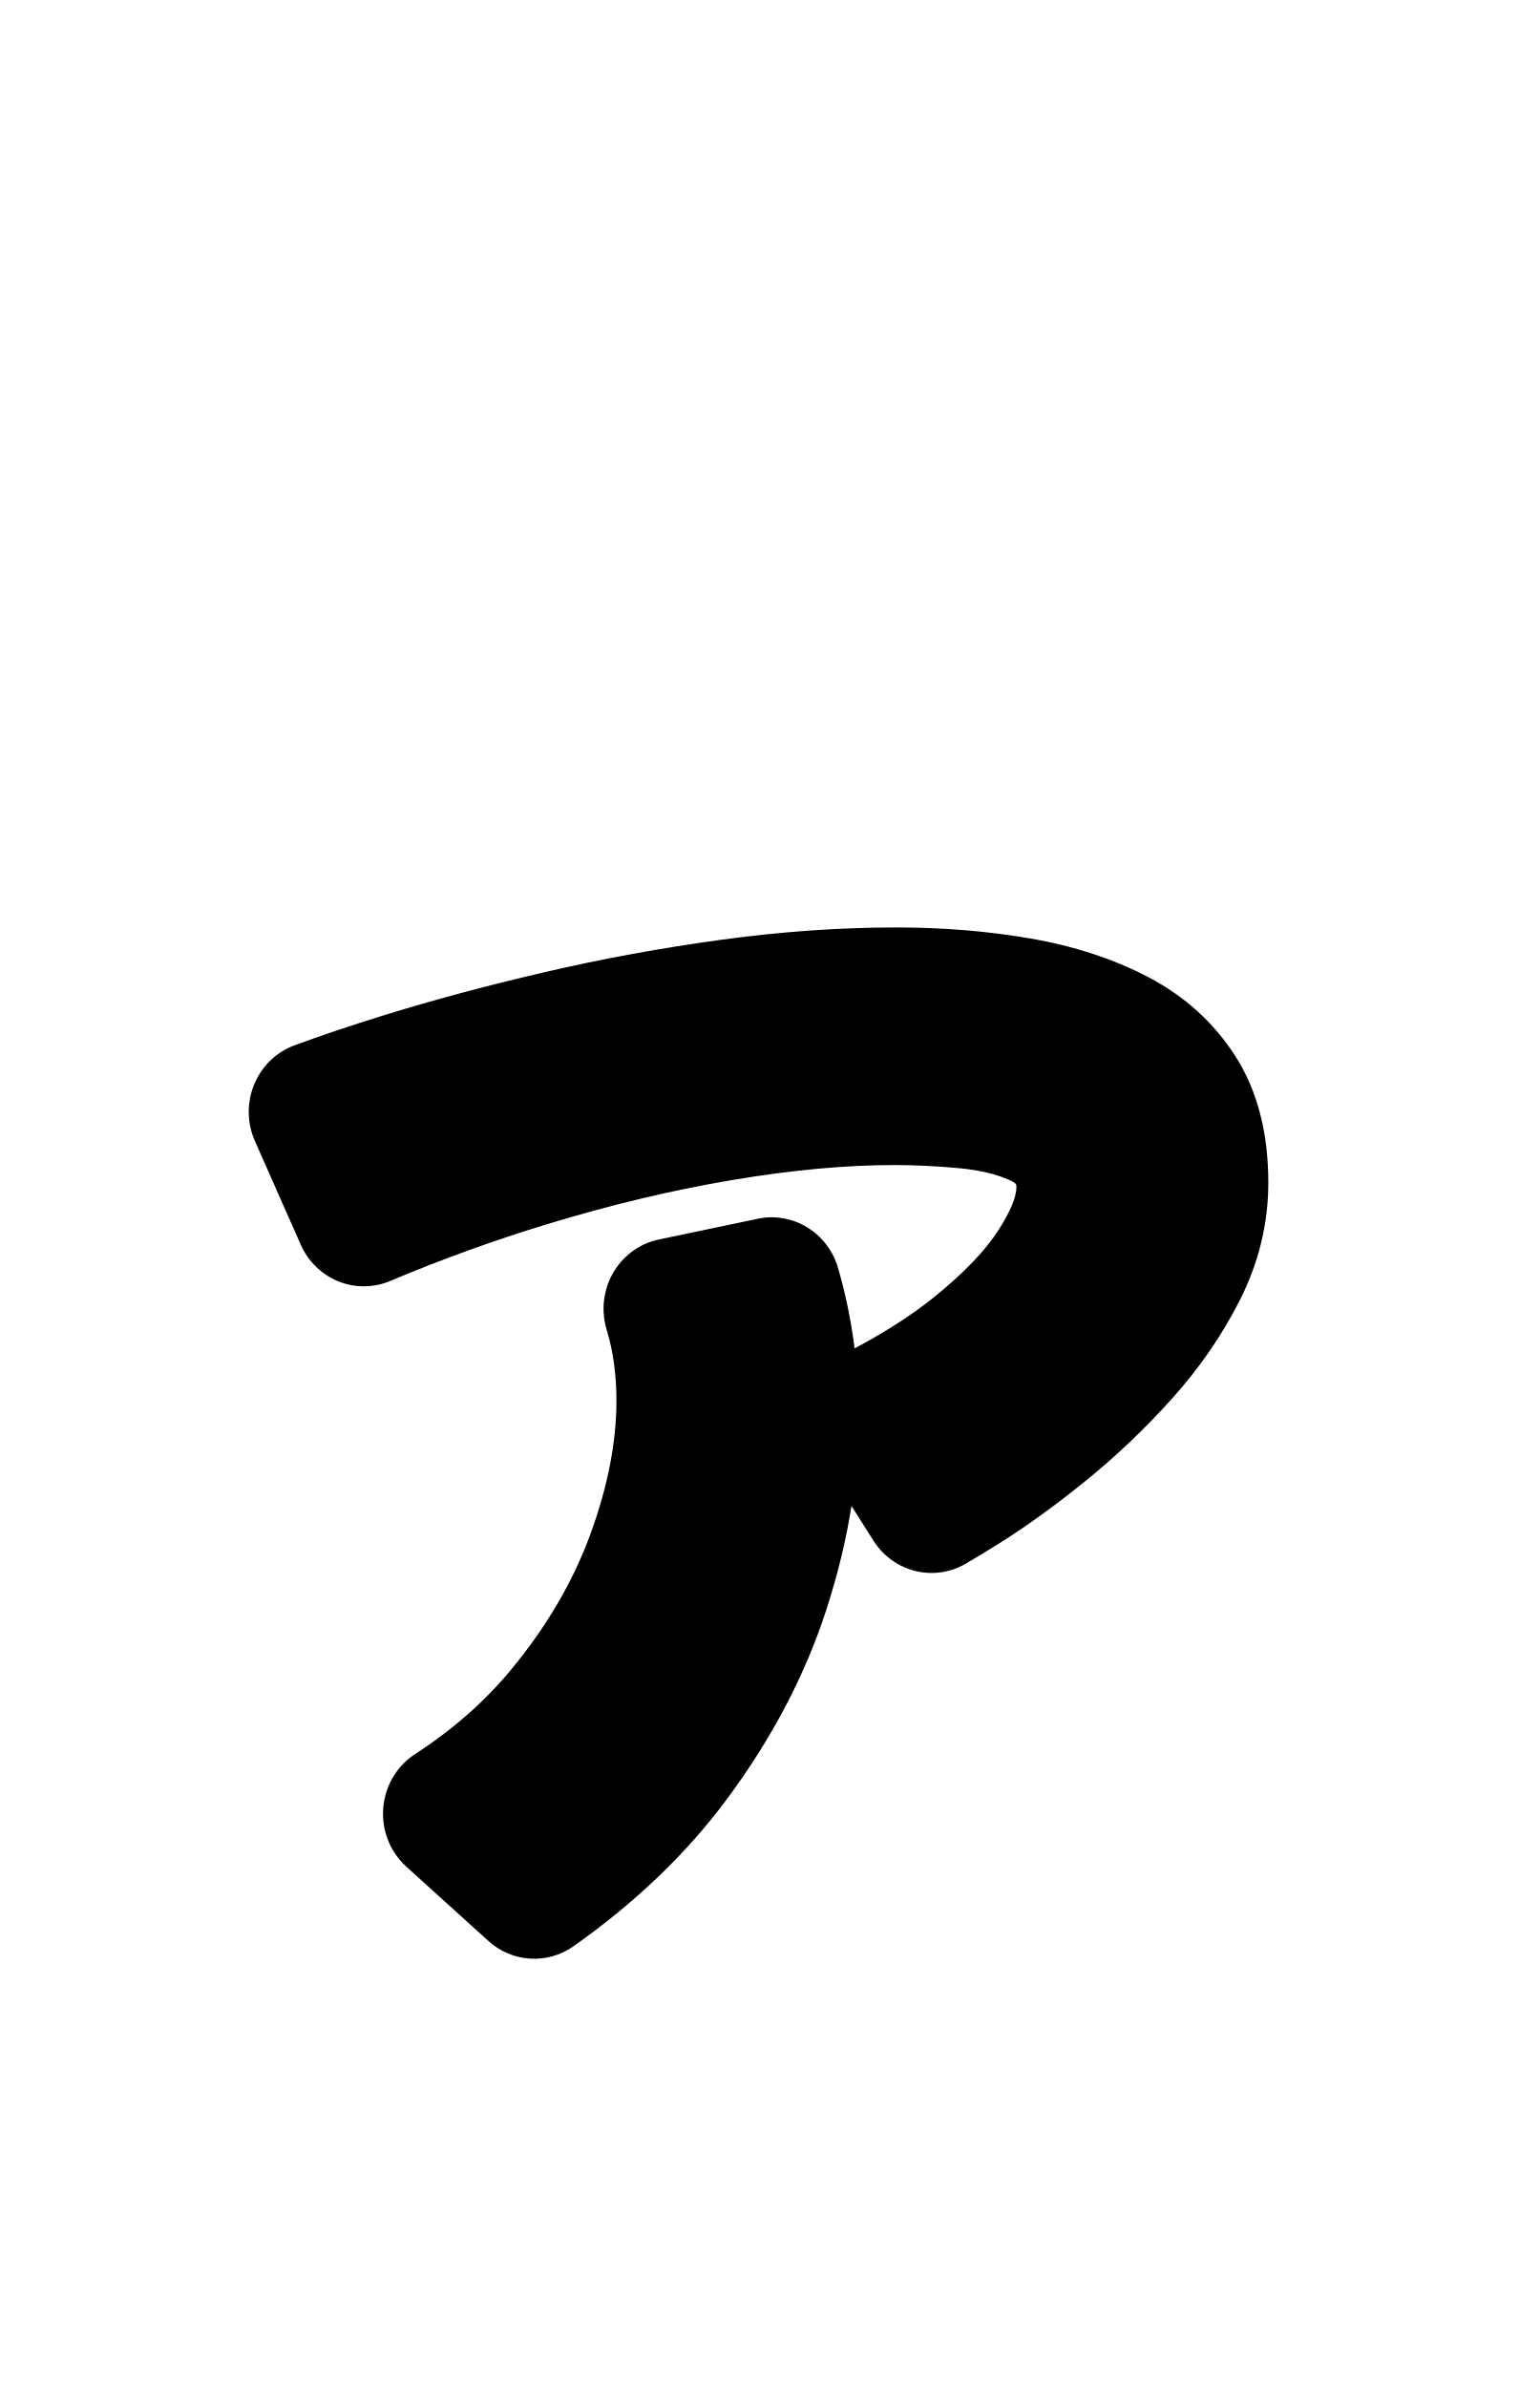
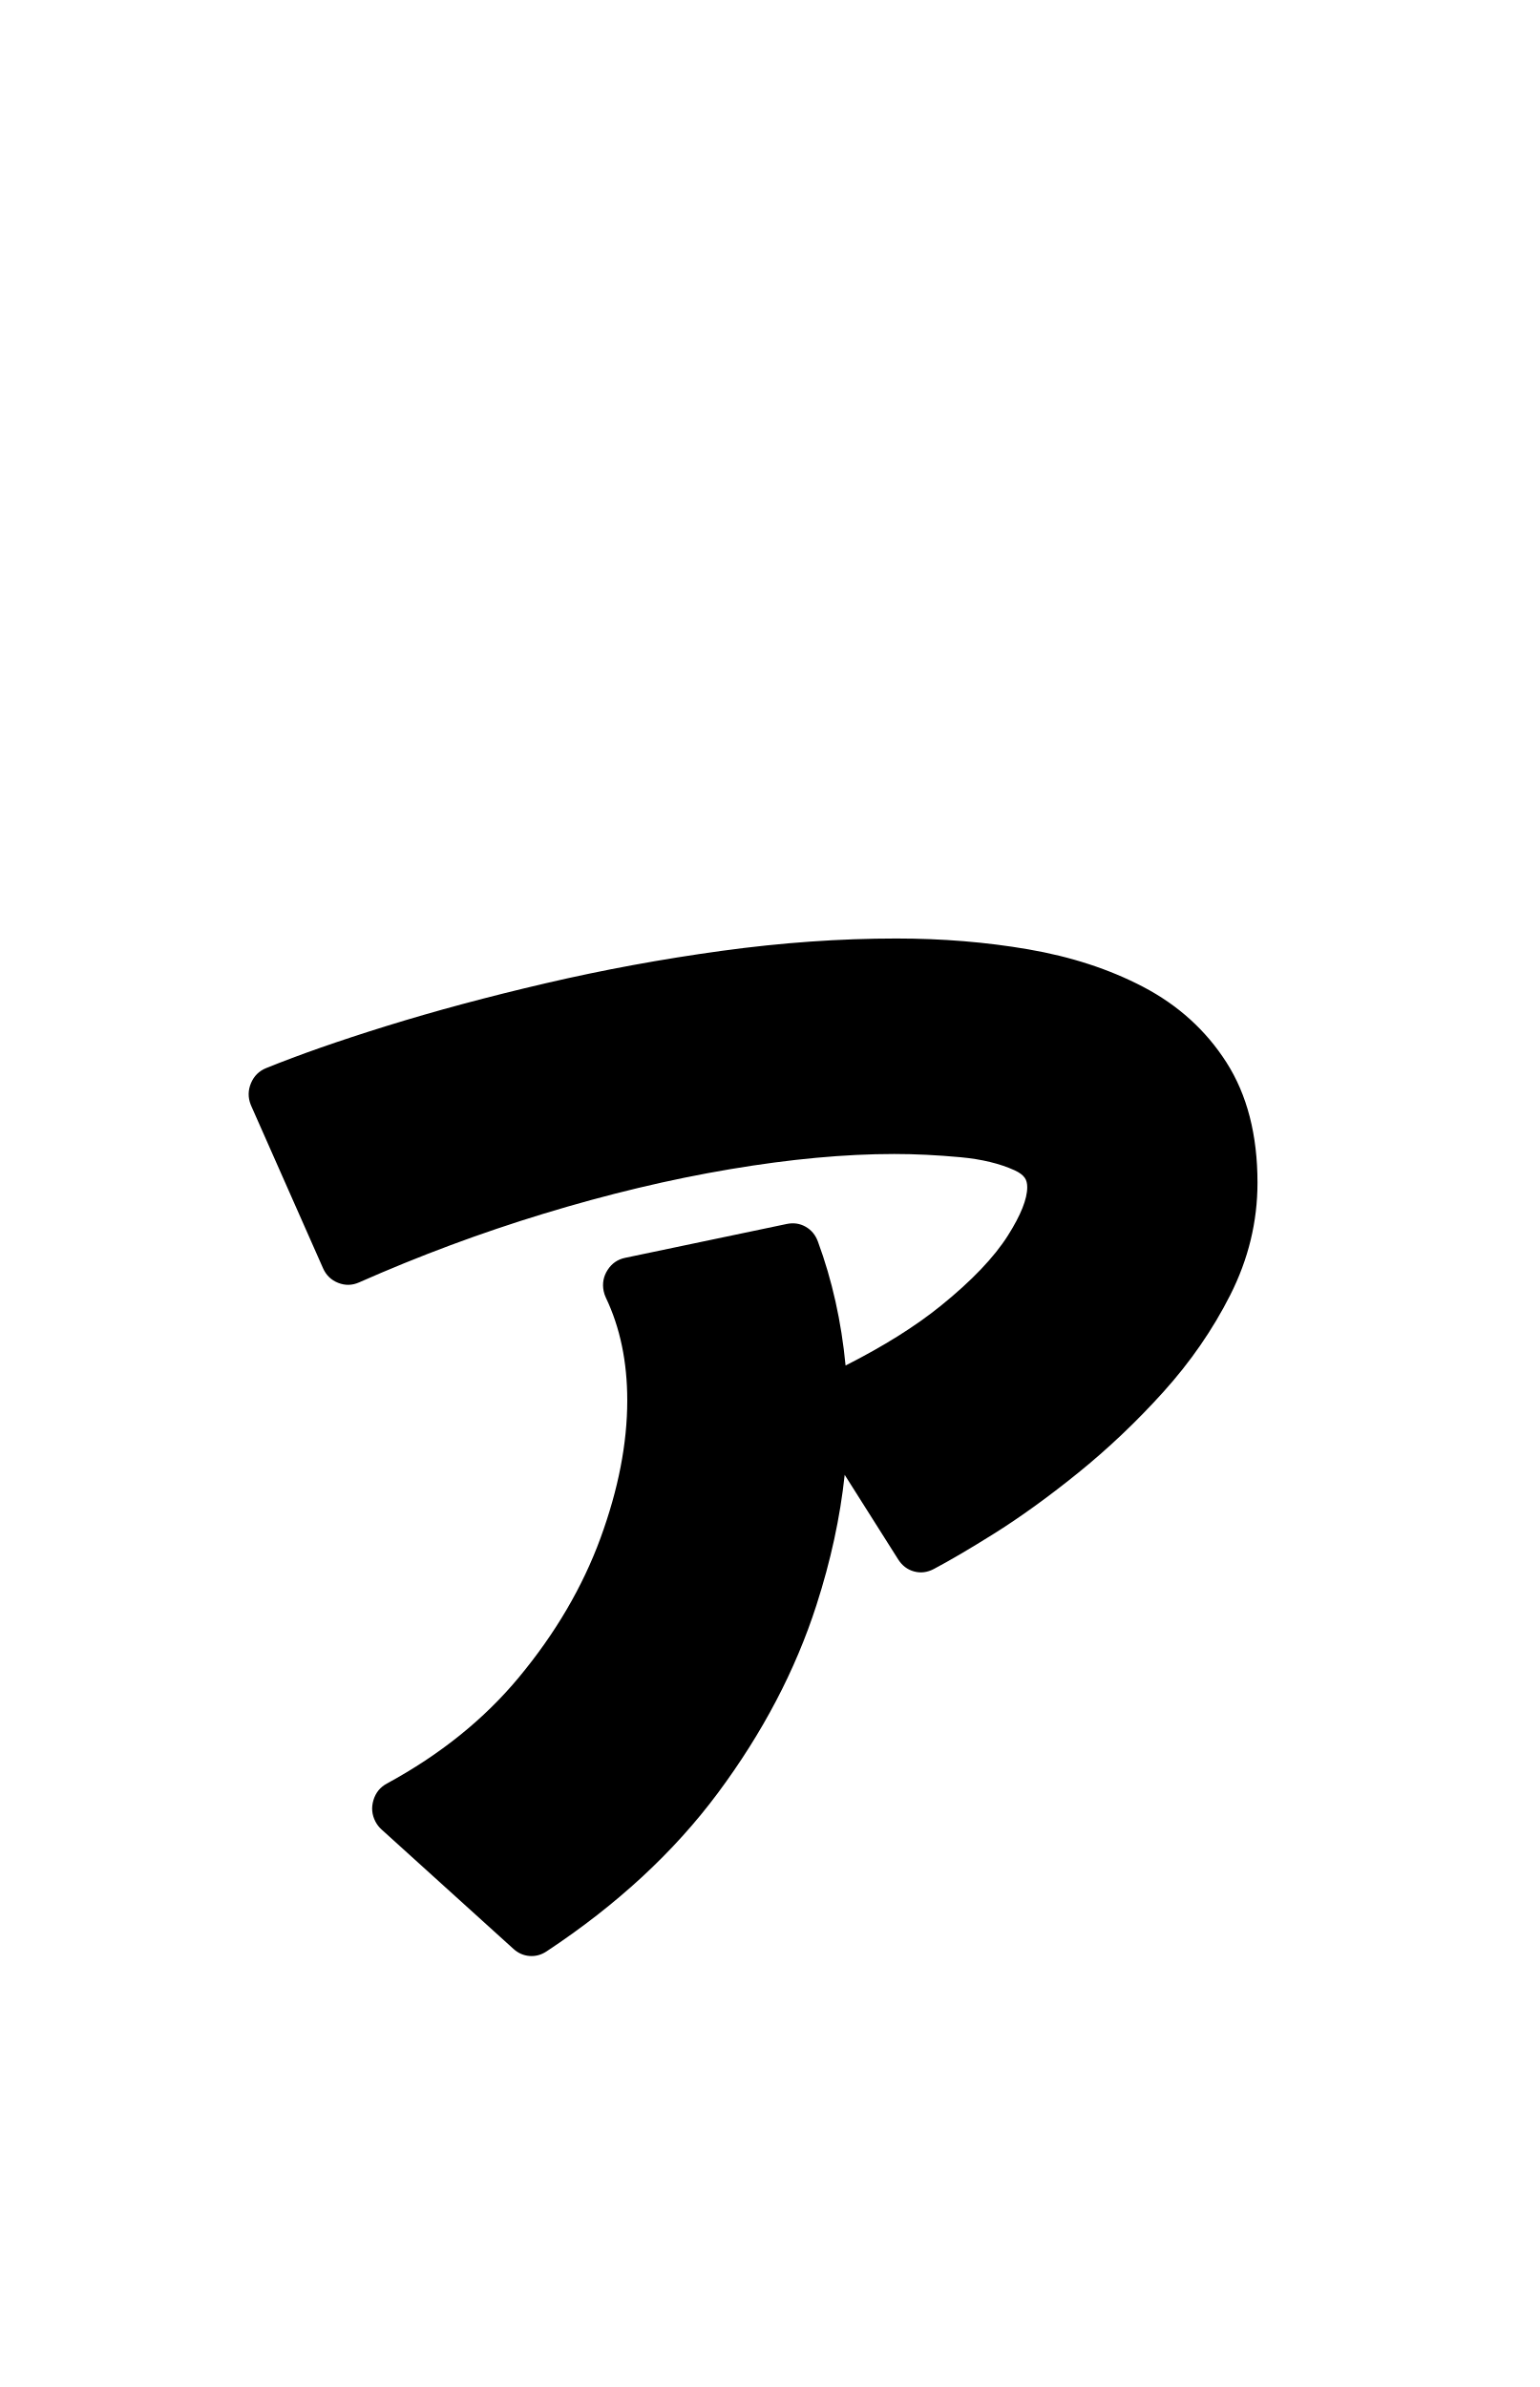
<svg xmlns="http://www.w3.org/2000/svg" viewBox="0 0 1000 1550">
  <g transform="translate(0 1200) scale(1 -1)">
-     <path d="M552.943 222.123 567.196 199.59Q571.881 192.183 578.917 187.078Q585.953 181.972 594.339 179.894Q602.725 177.816 611.267 179.061Q619.809 180.306 627.292 184.698Q636.909 190.341 648.574 197.628Q674.926 214.09 704.351 237.856Q734.08 261.867 760.473 291.096Q787.673 321.218 805.125 355.733Q823.622 392.316 823.622 431.995Q823.622 480.747 802.288 514.101Q781.327 546.871 745.46 565.62Q711.68 583.278 668.813 590.646Q627.416 597.761 582.134 597.761Q526.673 597.761 467.716 589.676Q409.205 581.653 352.815 568.519Q296.63 555.433 248.531 540.5Q216.7 530.618 191.189 521.19Q182.784 518.084 176.183 511.926Q169.581 505.769 165.787 497.498Q161.993 489.227 161.584 480.101Q161.175 470.975 164.213 462.384Q164.808 460.704 165.528 459.075L195.318 391.738Q198.919 383.598 205.242 377.432Q211.565 371.266 219.688 367.972Q227.812 364.678 236.551 364.737Q245.289 364.795 253.37 368.199Q303.232 389.199 354.74 404.907Q416.991 423.892 475.343 433.717Q533.313 443.477 580.73 443.477Q600.834 443.477 623.049 441.412Q642.728 439.584 656.028 433.509Q658.966 432.167 659.751 431.024Q660.056 430.579 660.056 429.125Q660.056 419.688 648.685 401.699Q635.833 381.367 606.624 357.743Q585.551 340.699 554.947 324.396Q551.545 351.661 544.157 376.816Q541.737 385.055 536.565 391.84Q531.392 398.626 524.167 403.037Q516.943 407.449 508.646 408.889Q500.349 410.328 492.105 408.601L427.856 395.139Q419.102 393.305 411.7 388.186Q404.299 383.066 399.377 375.441Q394.455 367.816 392.763 358.846Q391.07 349.876 392.865 340.927Q393.311 338.701 393.97 336.532Q400.316 315.635 400.316 290.628Q400.316 250.032 383.399 203.807Q366.434 157.45 331.604 115.464Q305.945 84.534 269.638 61.049Q262.086 56.164 256.938 48.697Q251.79 41.23 249.829 32.317Q247.868 23.405 249.393 14.403Q250.918 5.402 255.697 -2.318Q259.105 -7.824 263.877 -12.144L317.157 -60.371Q322.798 -65.477 329.76 -68.423Q336.721 -71.368 344.242 -71.831Q351.763 -72.294 359.02 -70.223Q366.277 -68.153 372.477 -63.775Q432.641 -21.293 471.843 31.47Q516.093 91.027 536.851 155.442Q547.78 189.358 552.943 222.123Z" />
+     <path d="M549.105 313.311Q545.003 356.173 531.153 393.761Q528.755 400.268 523.141 403.435Q517.526 406.602 510.862 405.206L405.909 383.216Q398.665 381.698 394.593 375.389Q390.52 369.079 392.005 361.674Q392.458 359.417 393.446 357.345Q407.336 328.204 407.336 290.628Q407.336 248.733 389.974 201.292Q372.58 153.764 336.958 110.823Q303.086 69.992 251.199 41.832Q244.668 38.288 242.502 31.061Q240.335 23.834 243.803 17.157Q245.317 14.241 247.736 12.052L333.389 -65.479Q338.011 -69.663 343.873 -70.115Q349.735 -70.567 354.919 -67.14Q423.4 -21.866 466.253 35.811Q509.793 94.412 530.183 157.687Q544.136 200.987 548.527 242.318L583.22 187.474Q587.102 181.337 593.577 179.576Q600.053 177.815 606.404 181.169Q621.655 189.222 644.913 203.751Q670.906 219.989 699.999 243.487Q729.295 267.149 755.315 295.963Q781.872 325.373 798.889 359.027Q816.602 394.061 816.602 431.995Q816.602 478.609 796.412 510.174Q776.471 541.35 742.264 559.231Q709.448 576.385 667.649 583.569Q626.83 590.585 582.134 590.585Q527.142 590.585 468.649 582.564Q410.454 574.584 354.375 561.522Q298.432 548.492 250.571 533.634Q205.262 519.568 172.808 506.416Q165.934 503.63 163 496.692Q160.066 489.753 162.791 482.726Q162.947 482.324 163.122 481.93L209.773 376.478Q212.785 369.67 219.603 366.976Q226.421 364.282 233.129 367.25Q291.788 393.197 352.733 411.784Q415.41 430.899 474.202 440.797Q532.739 450.653 580.73 450.653Q601.153 450.653 623.685 448.559Q644.526 446.622 658.891 440.061Q663.6 437.91 665.498 435.145Q667.076 432.845 667.076 429.125Q667.076 417.571 654.582 397.805Q641.1 376.476 610.979 352.115Q586.272 332.132 549.105 313.311Z" />
  </g>
</svg>
